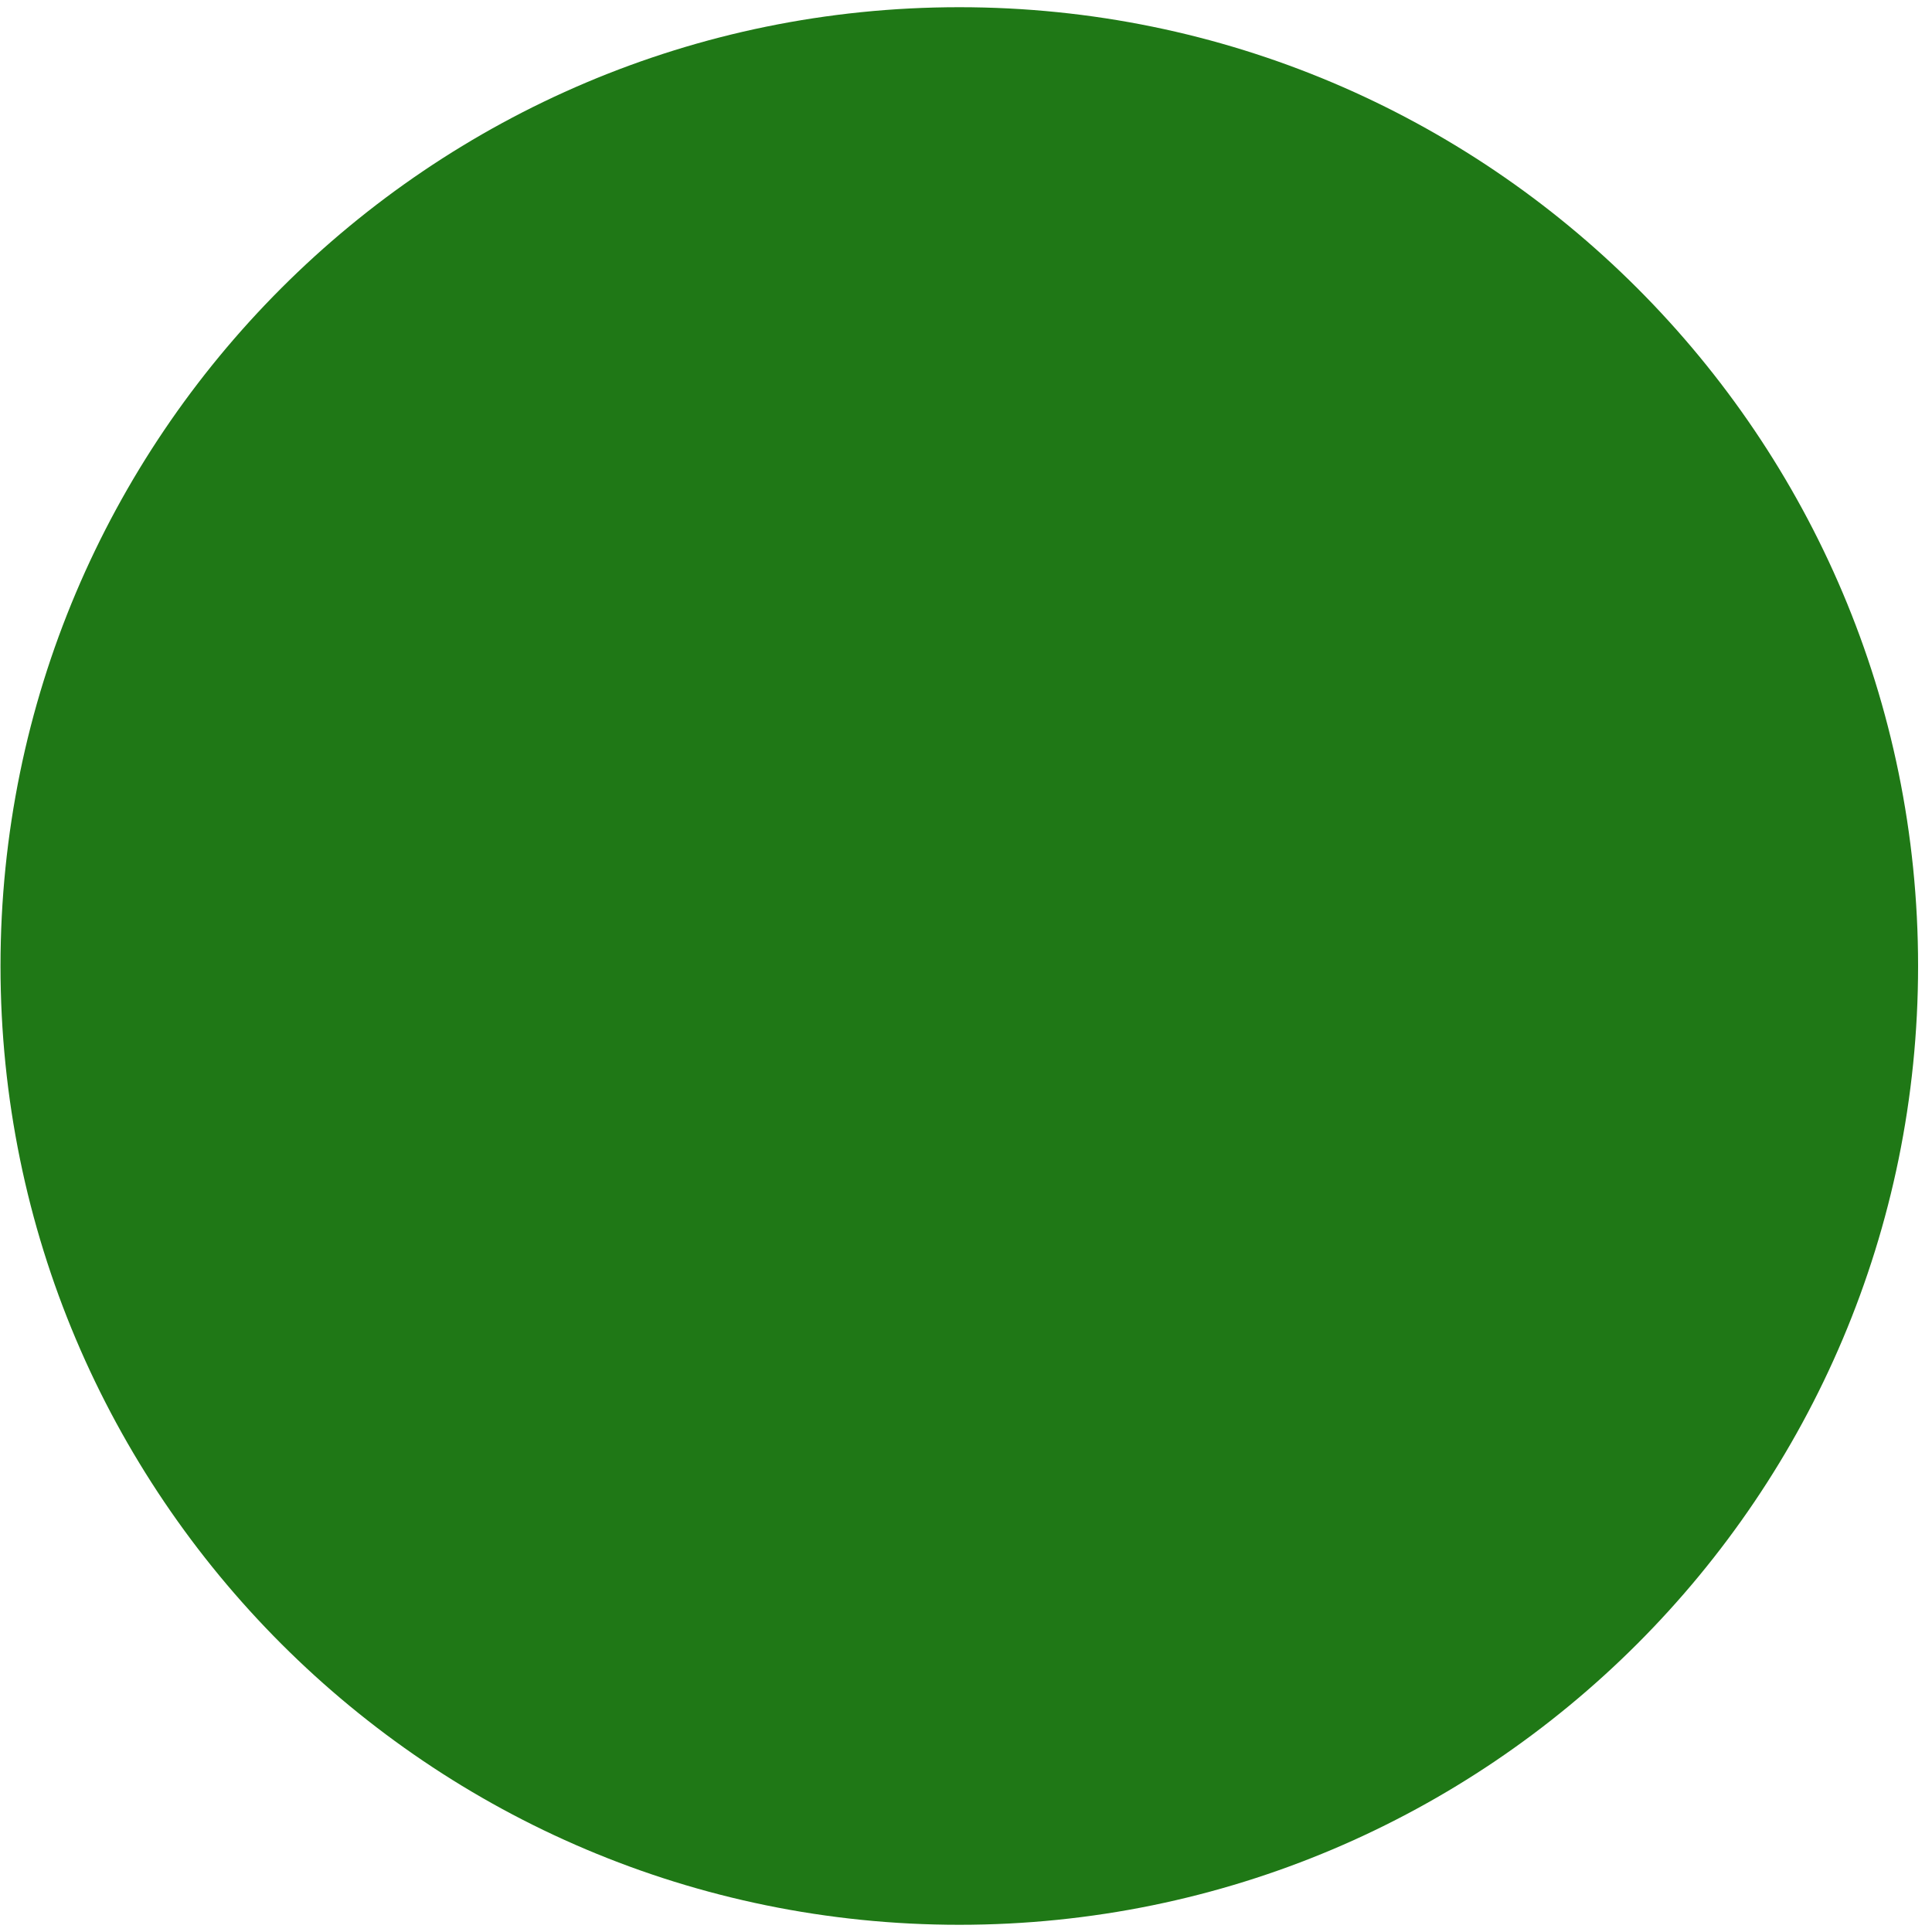
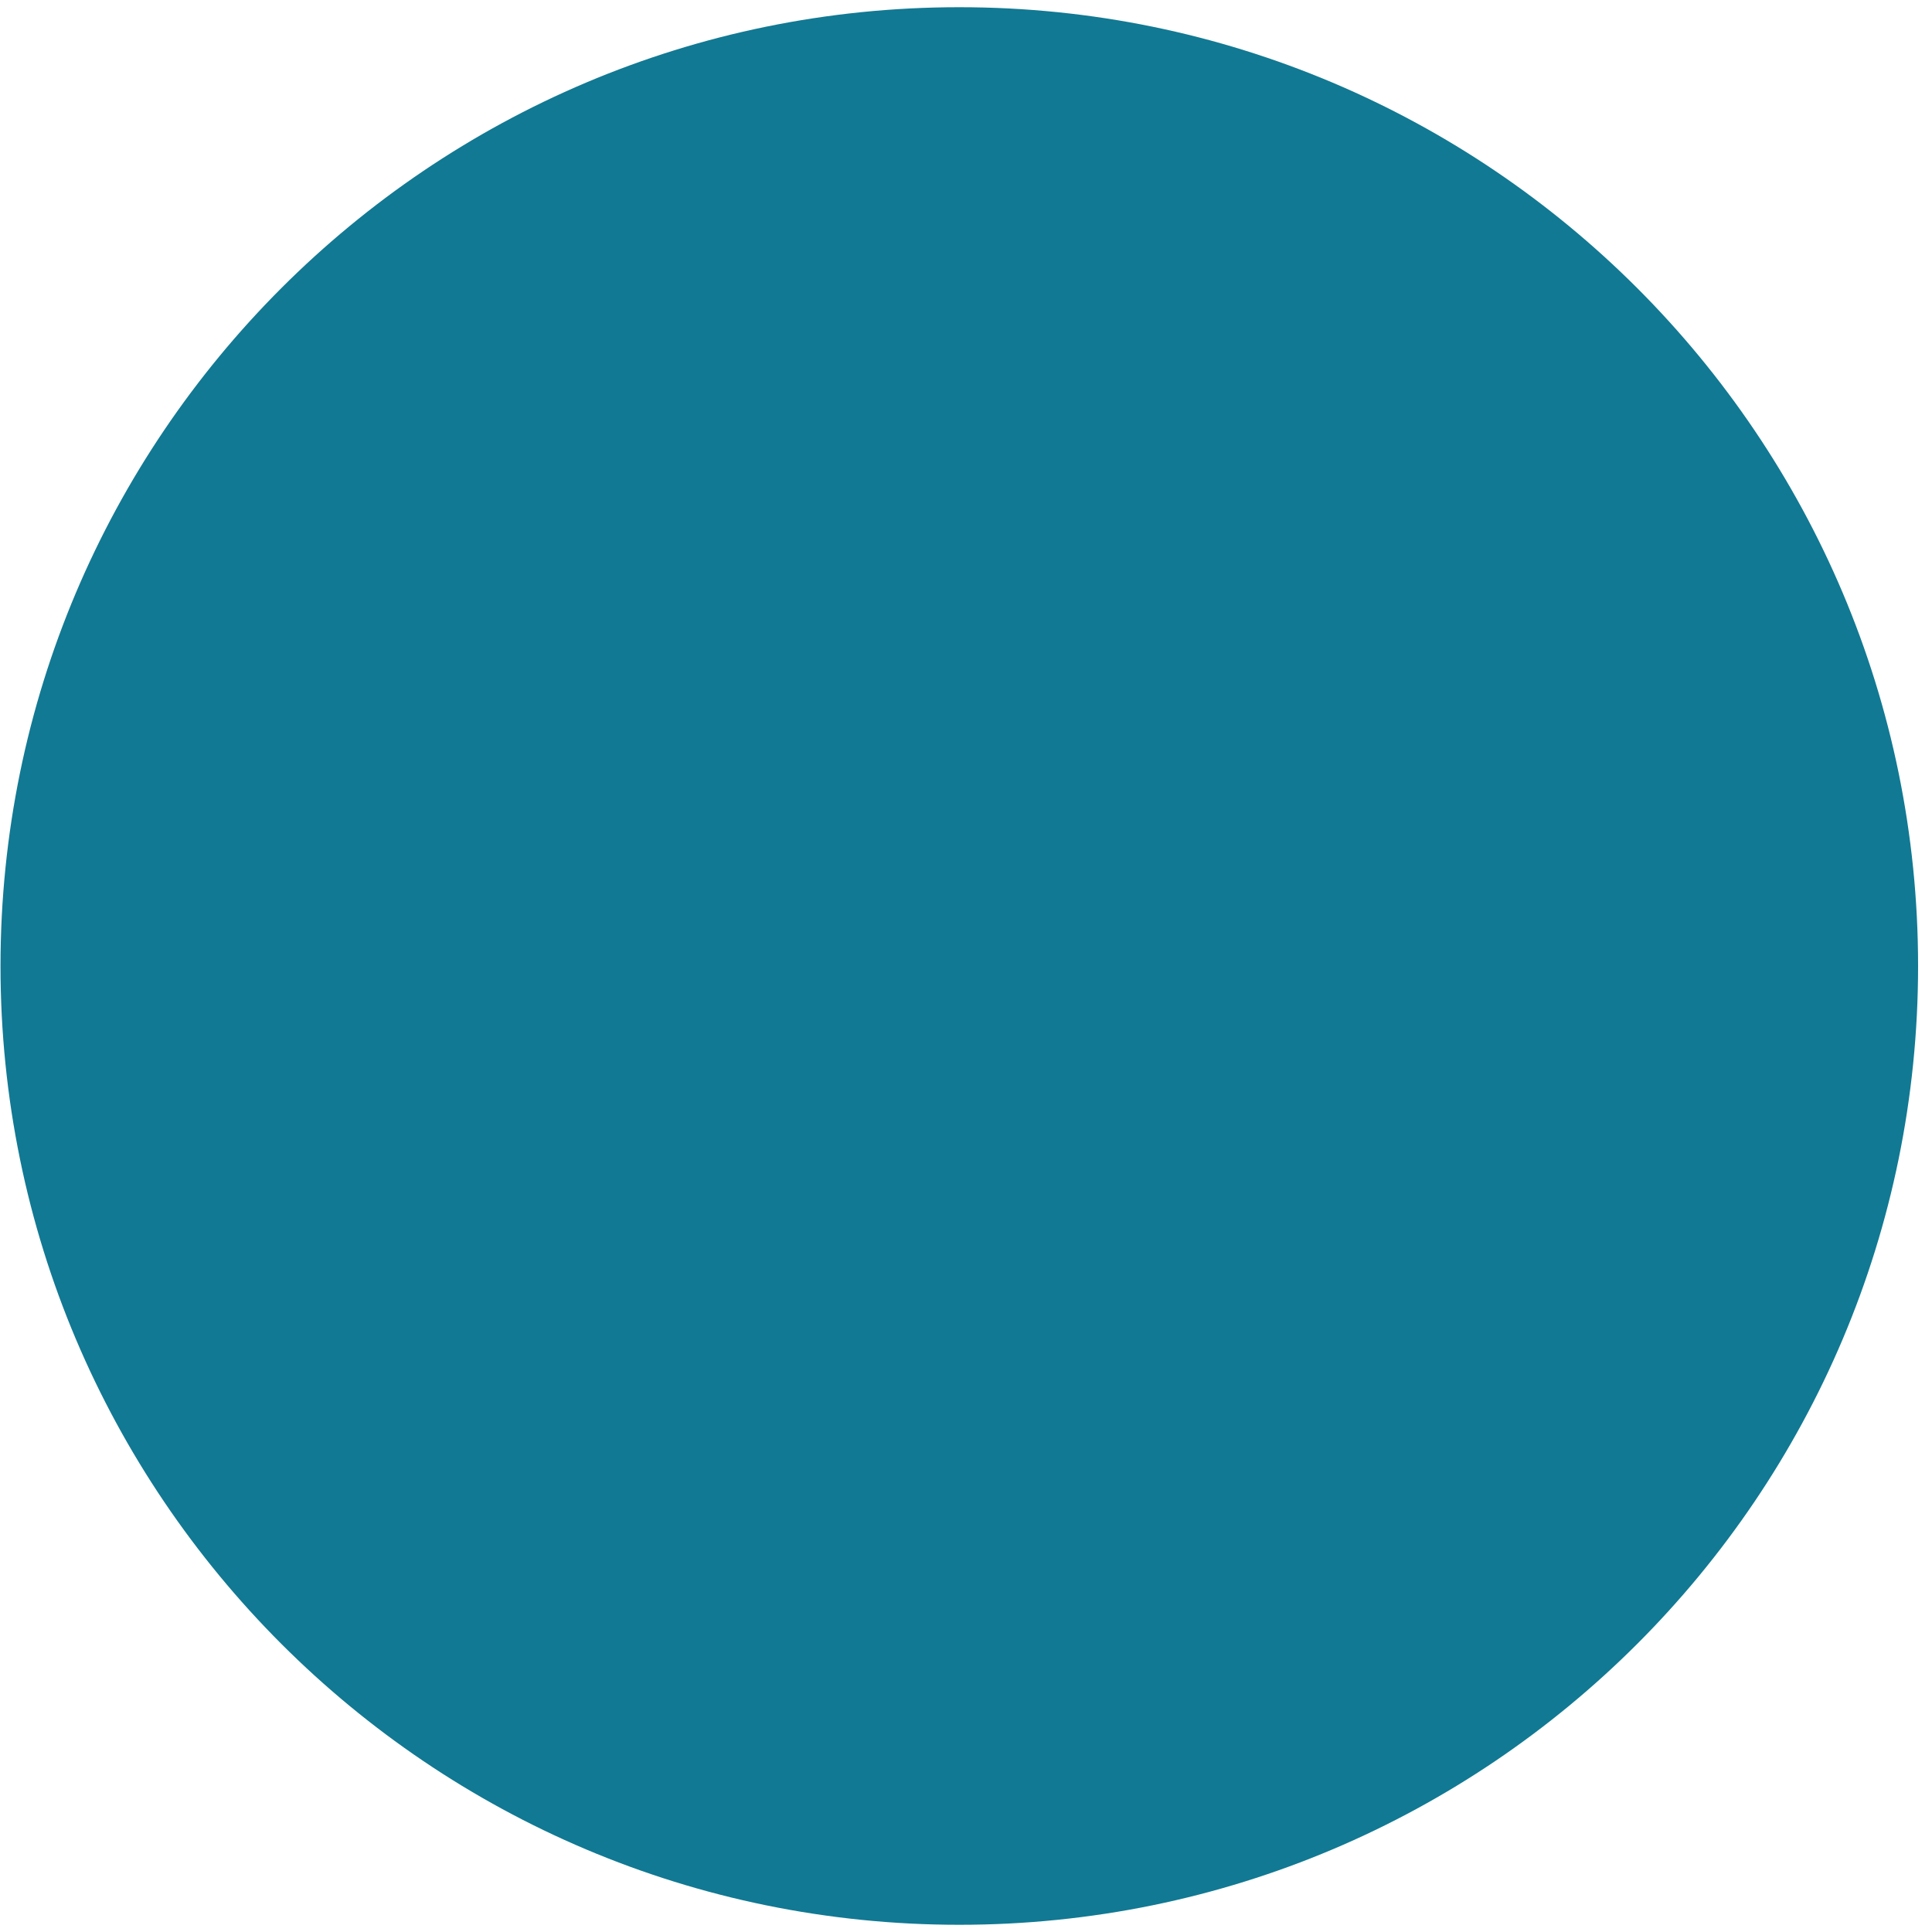
<svg xmlns="http://www.w3.org/2000/svg" width="134" height="134" viewBox="0 0 134 134" fill="none" version="1.1" id="svg1">
  <defs id="defs1" />
-   <path d="M66.535 133.5C29.808 133.5 0.035 103.707 0.035 67C0.035 30.293 29.808 0.5 66.535 0.5C103.262 0.5 133.035 30.293 133.035 67C133.035 103.707 103.262 133.5 66.535 133.5Z" fill="#165578" id="path1" style="fill:#1f7816;fill-opacity:1" />
+   <path d="M66.535 133.5C29.808 133.5 0.035 103.707 0.035 67C0.035 30.293 29.808 0.5 66.535 0.5C103.262 0.5 133.035 30.293 133.035 67C133.035 103.707 103.262 133.5 66.535 133.5Z" fill="#165578" id="path1" style="fill:#117993;fill-opacity:1" />
</svg>
